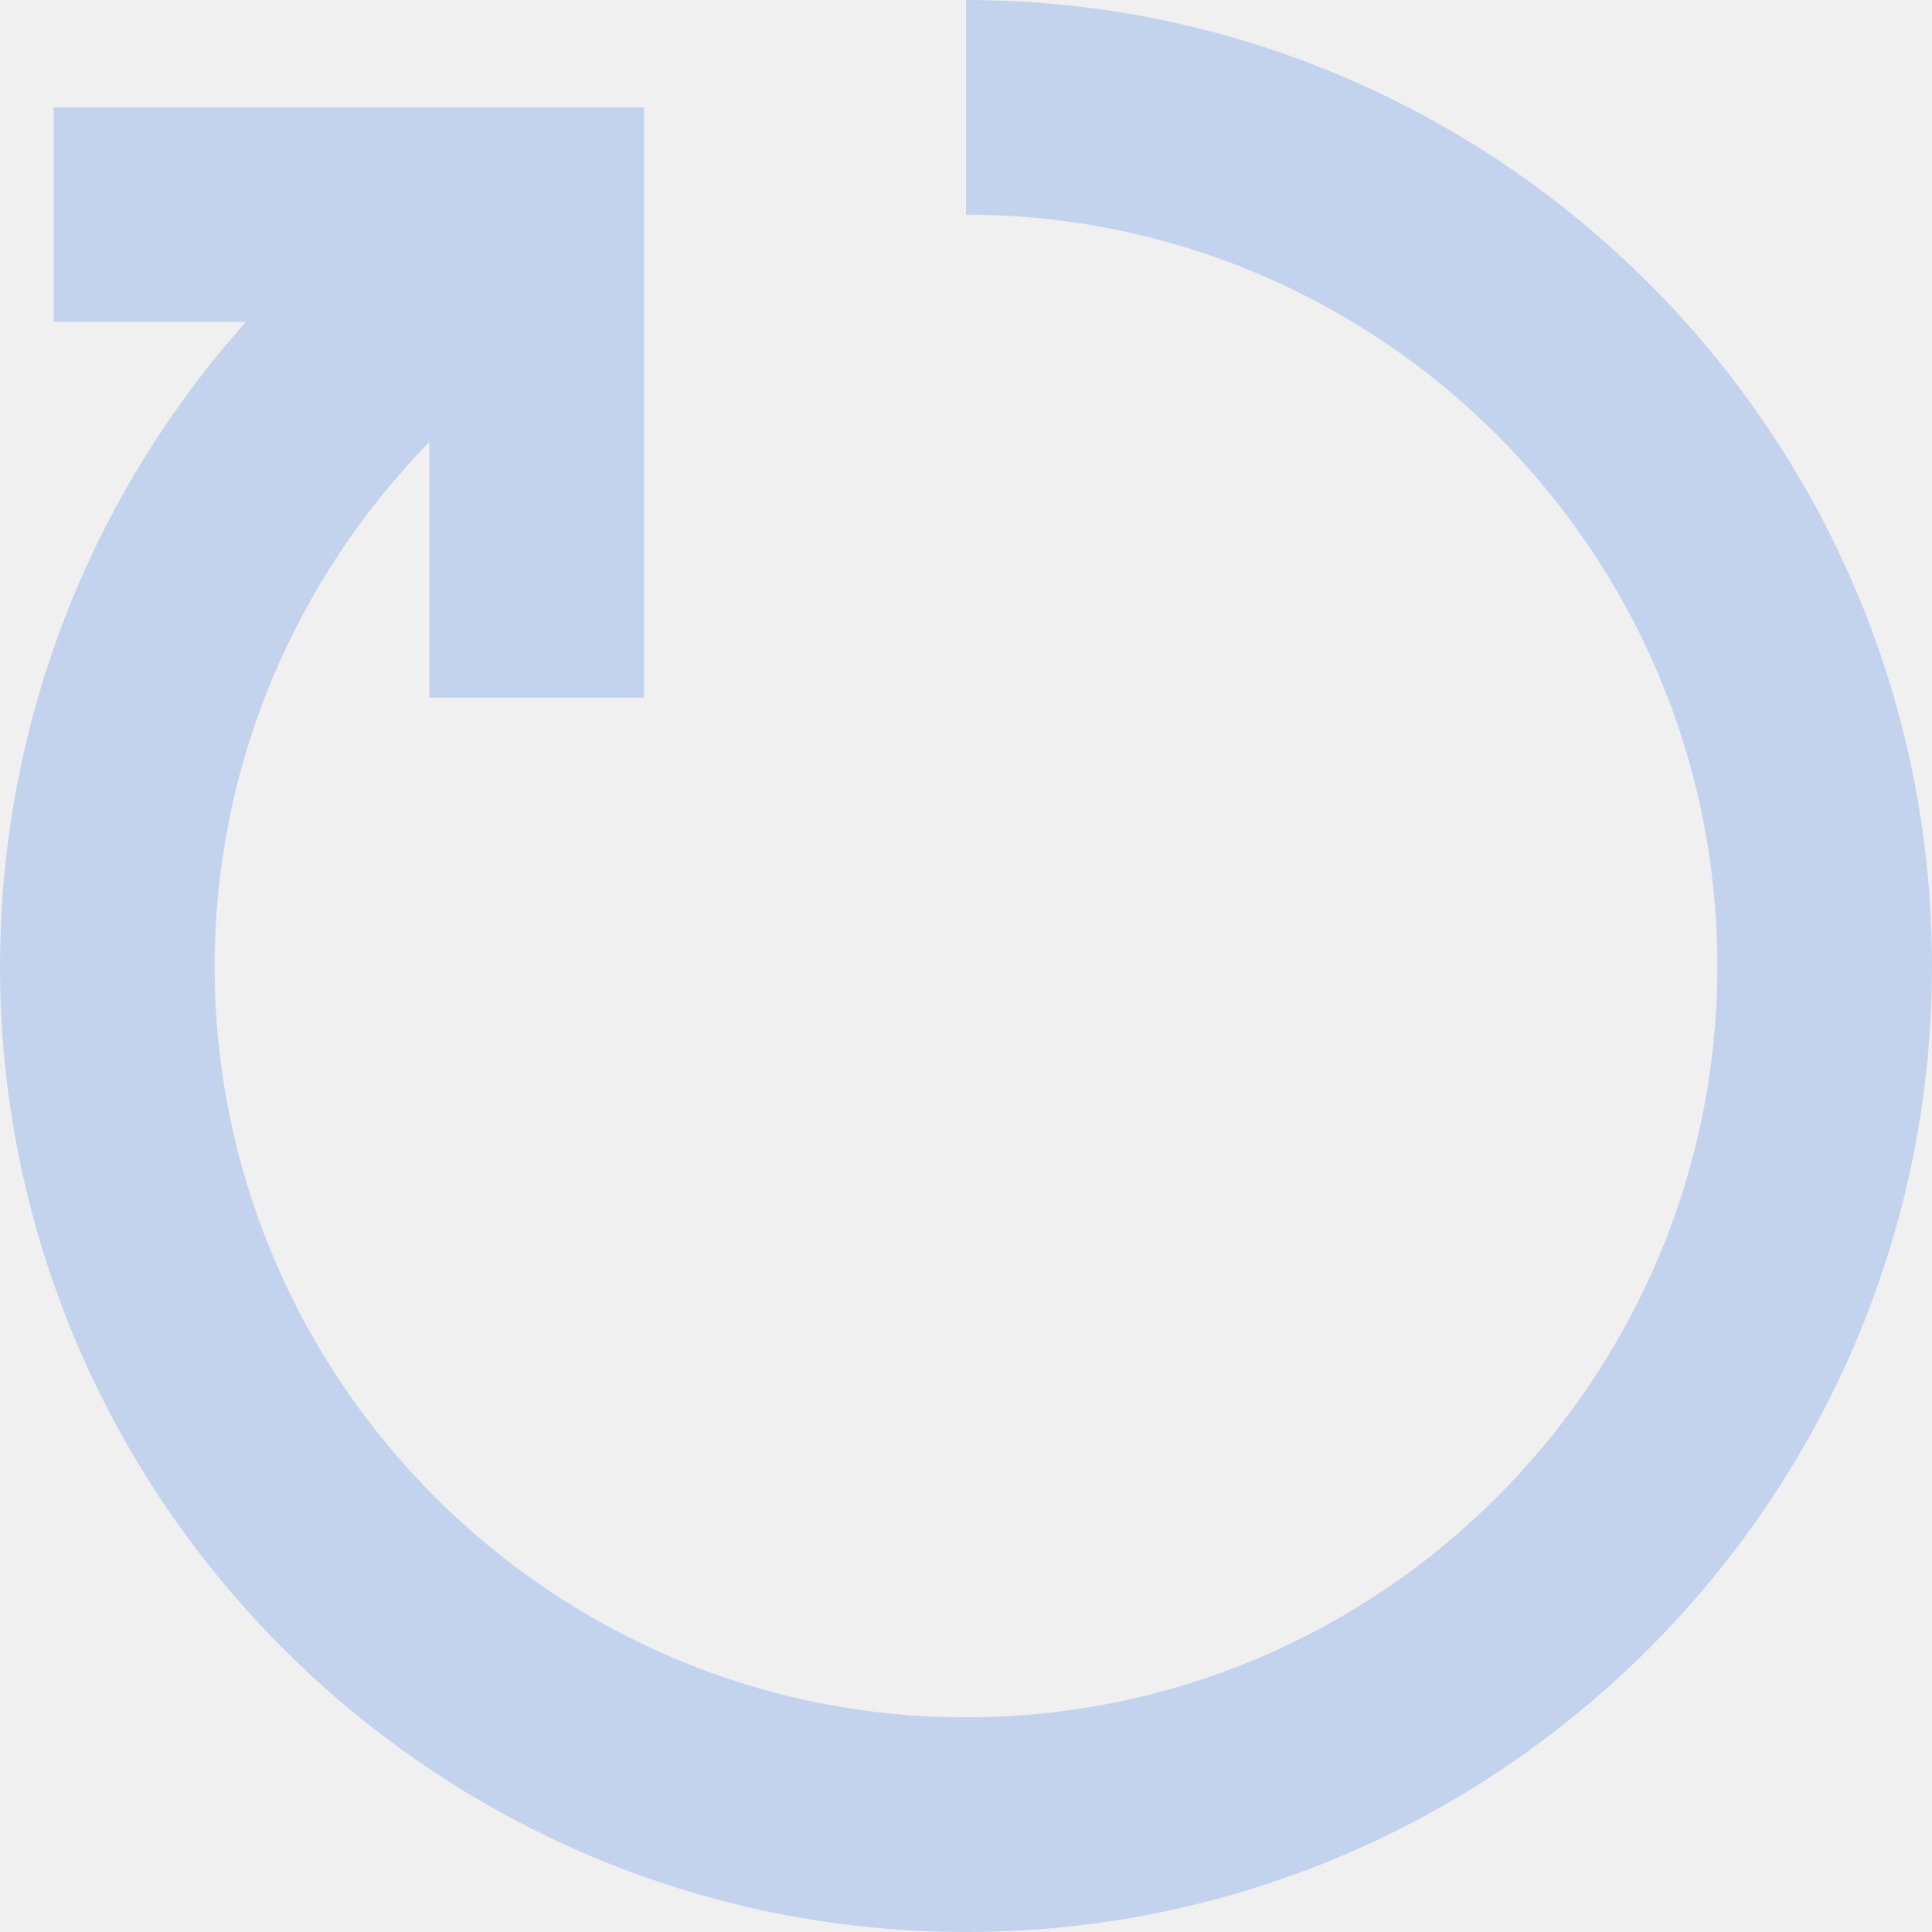
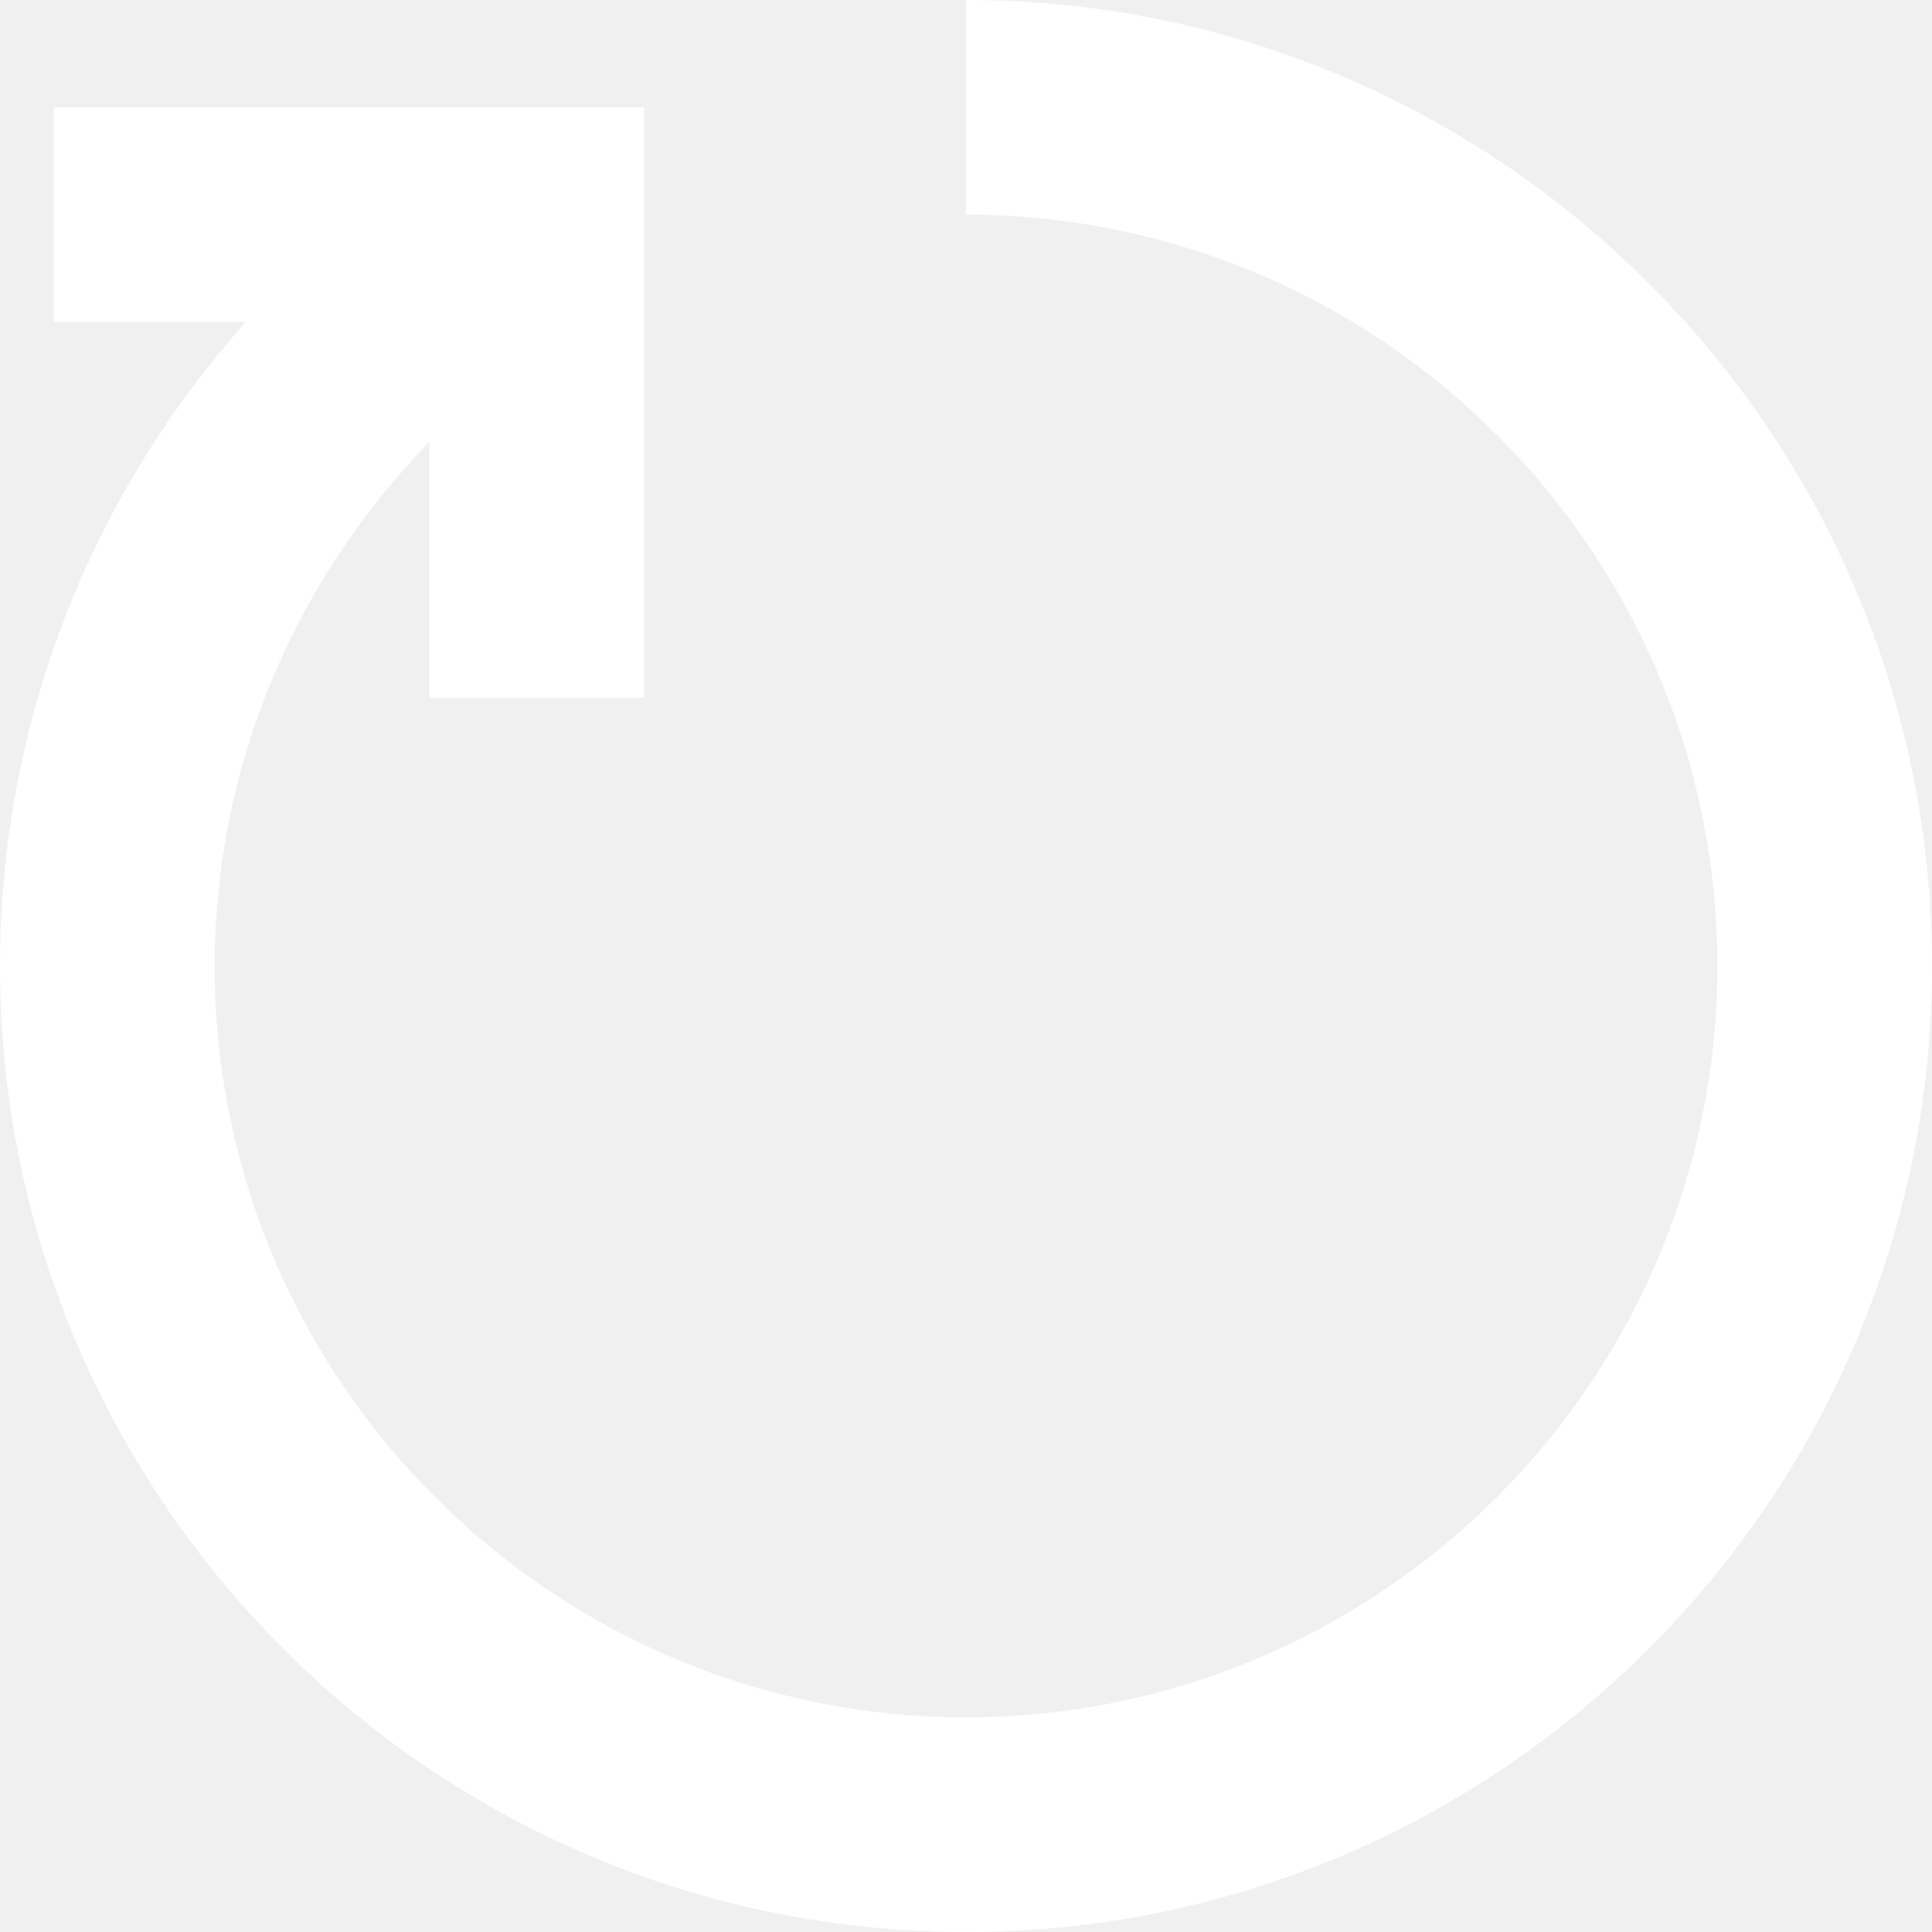
- <svg xmlns="http://www.w3.org/2000/svg" fill="#C4D3ED" width="800px" height="800px" viewBox="0 0 1920 1920">
+ <svg xmlns="http://www.w3.org/2000/svg" fill="#fff" width="800px" height="800px" viewBox="0 0 1920 1920">
  <path d="M960 0v213.333c411.627 0 746.667 334.934 746.667 746.667S1371.627 1706.667 960 1706.667 213.333 1371.733 213.333 960c0-197.013 78.4-382.507 213.334-520.747v254.08H640V106.667H53.333V320h191.04C88.64 494.08 0 720.96 0 960c0 529.28 430.613 960 960 960s960-430.72 960-960S1489.387 0 960 0" fill-rule="evenodd" />
</svg>
